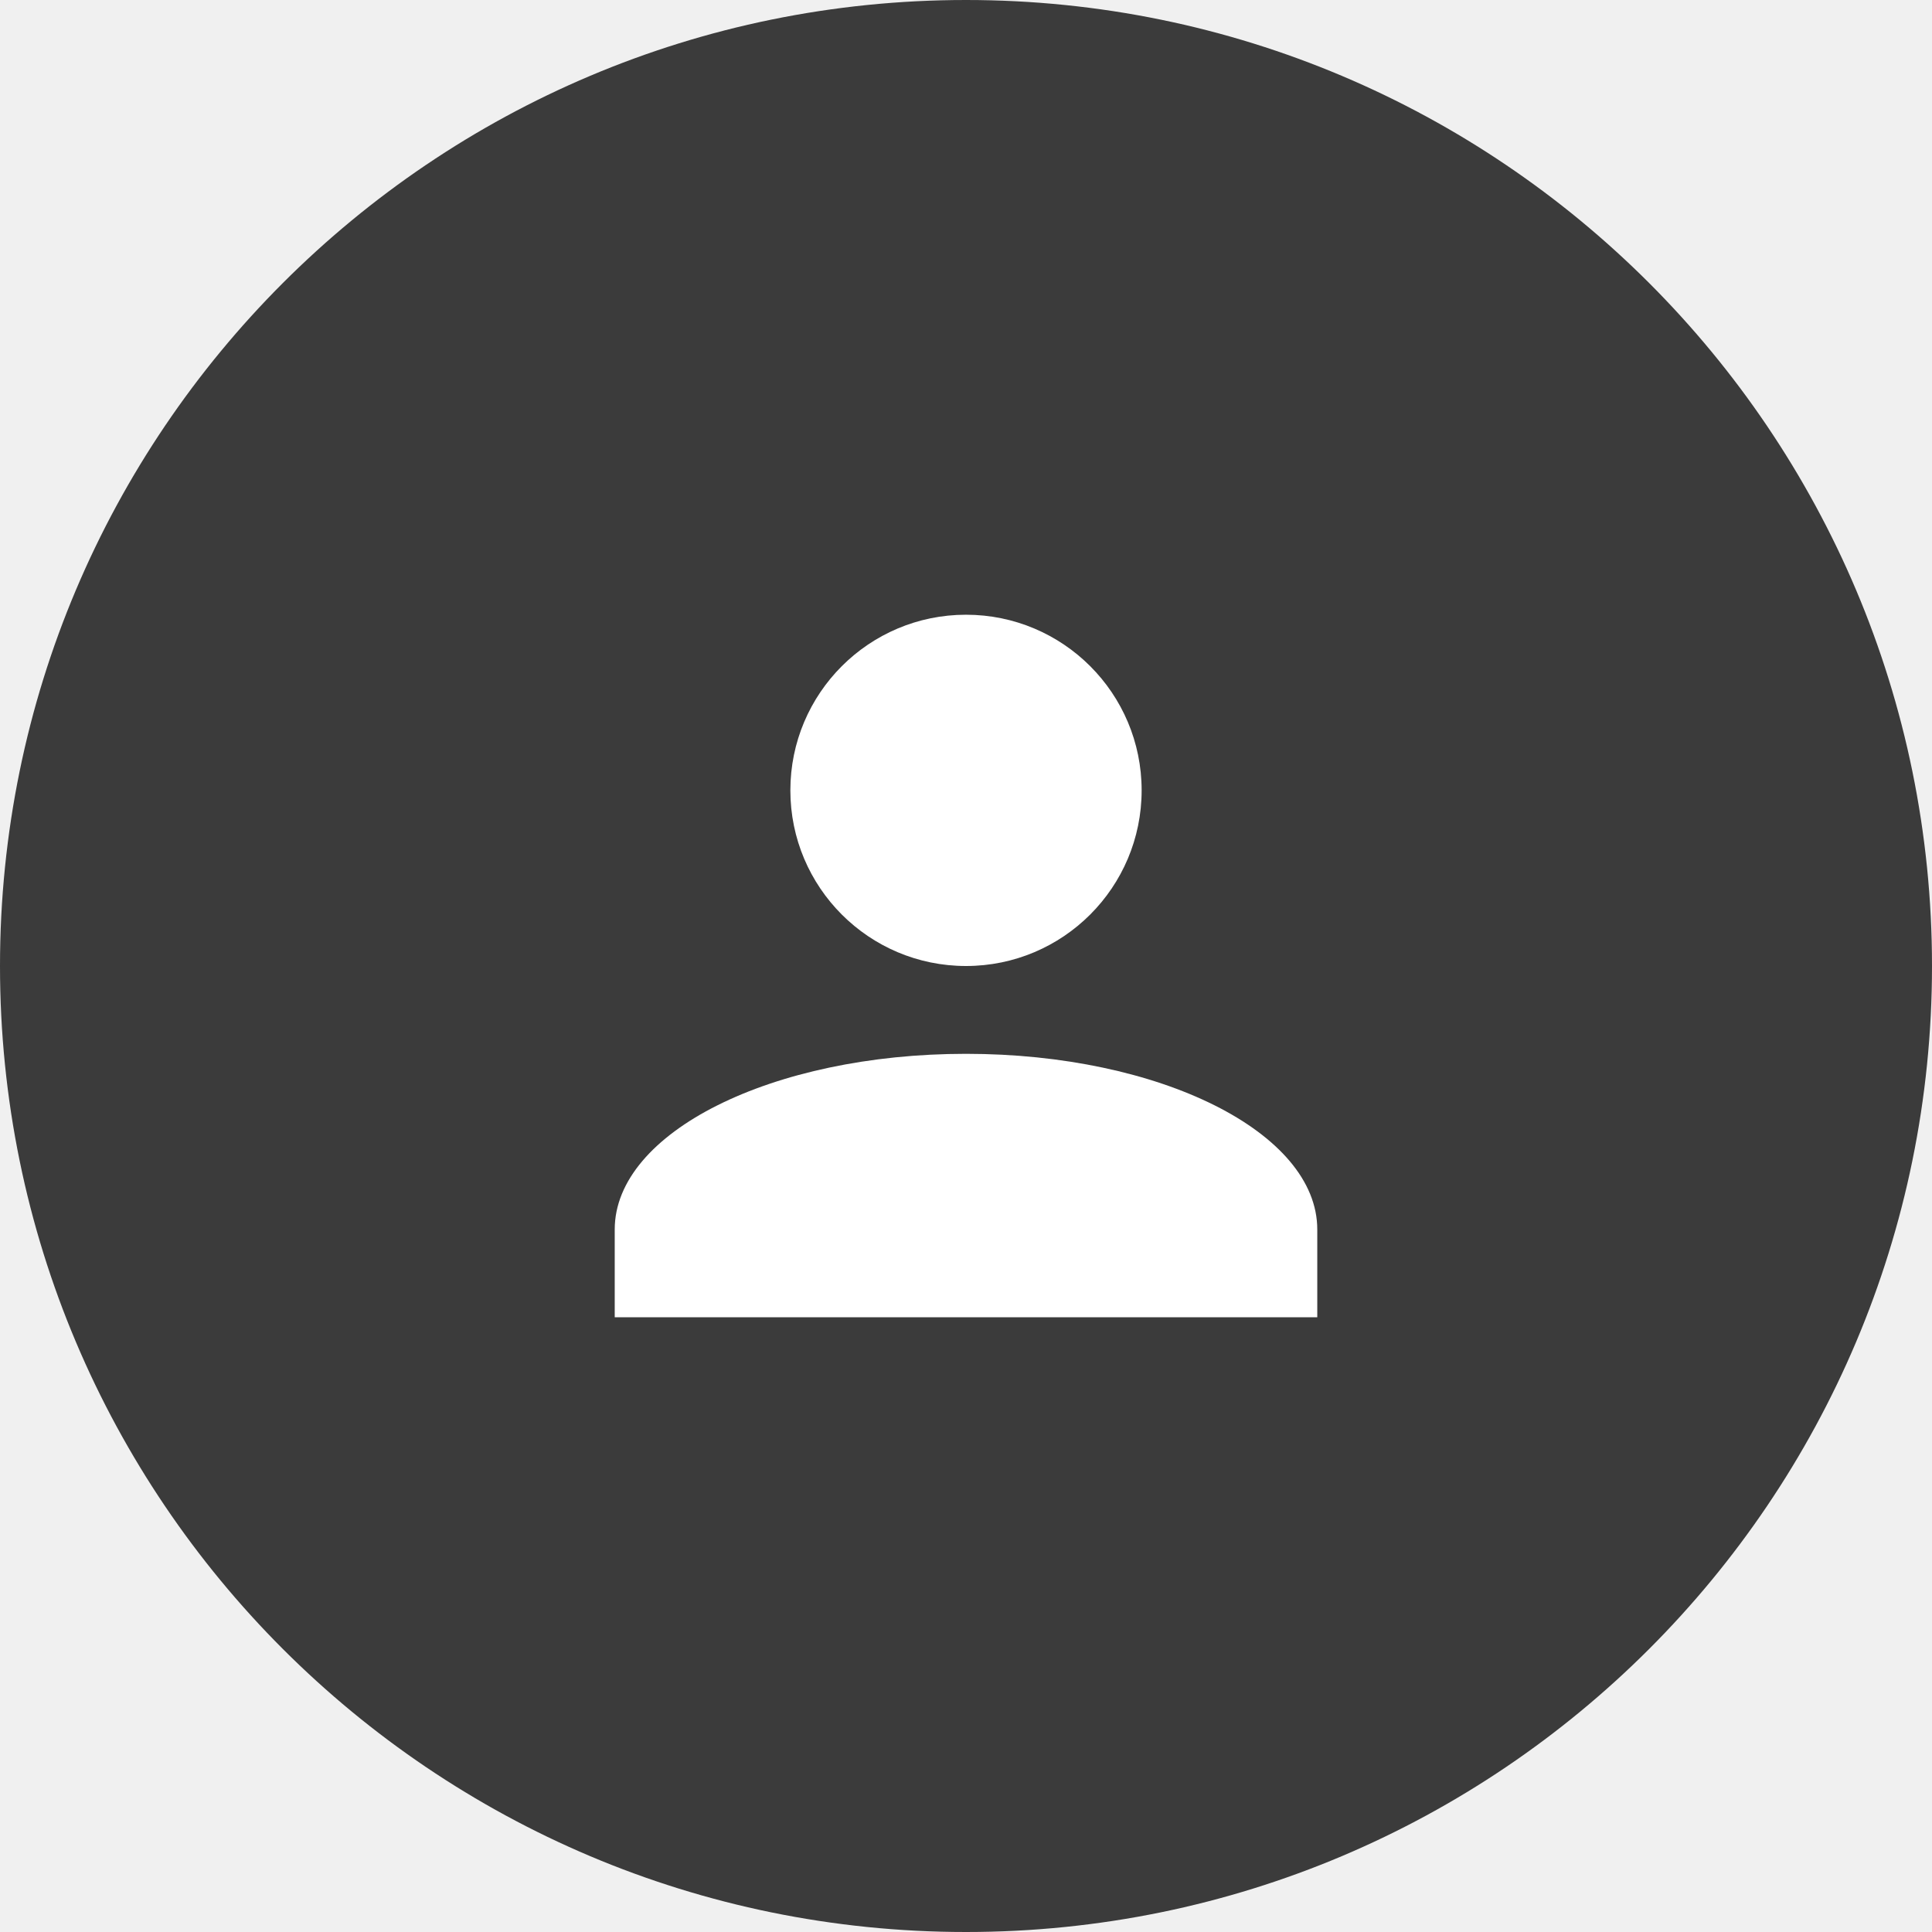
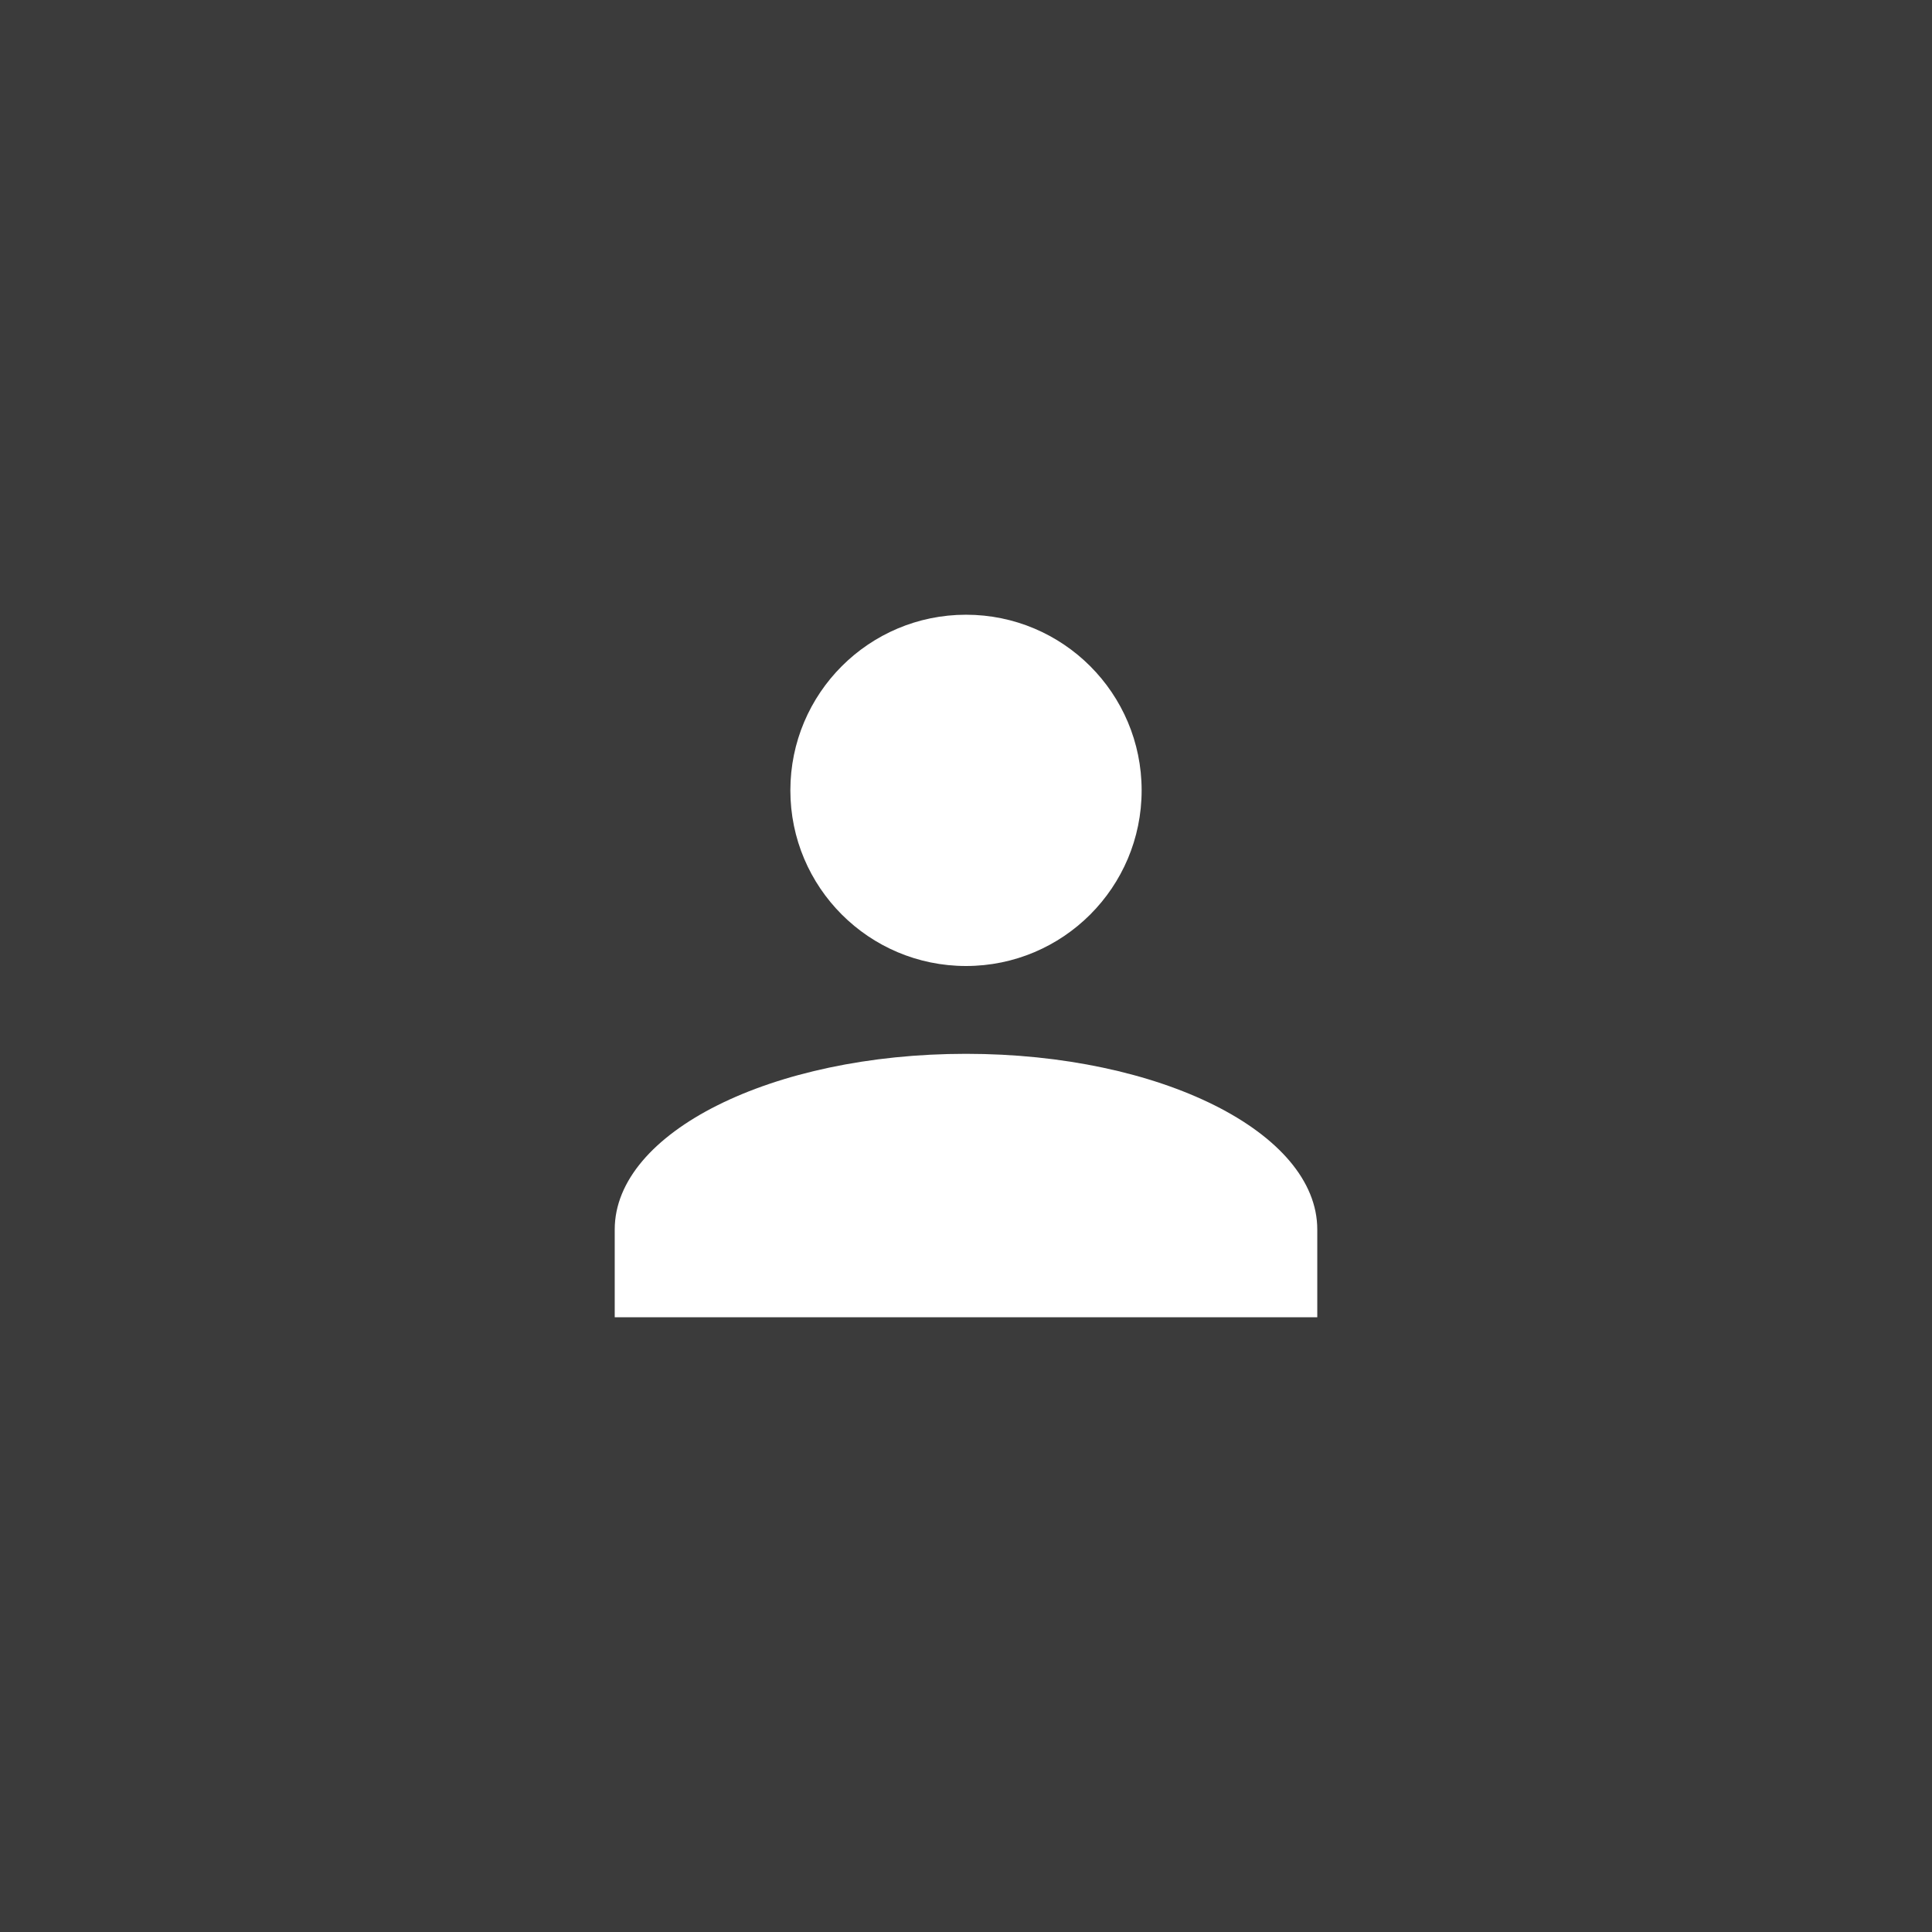
<svg xmlns="http://www.w3.org/2000/svg" viewBox="0 0 44 44" height="22" width="22" version="1.1">
-   <circle r="22" cx="22" cy="22" fill="#3B3B3B" />
+   <rect width="44" height="44" fill="#3B3B3B" />
  <g transform="translate(10, 10)">
    <path fill="#fff" d="M12,4A4,4 0 0,1 16,8A4,4 0 0,1 12,12A4,4 0 0,1 8,8A4,4 0 0,1 12,4M12,14C16.42,14 20,15.79 20,18V20H4V18C4,15.79 7.58,14 12,14Z" />
  </g>
</svg>
